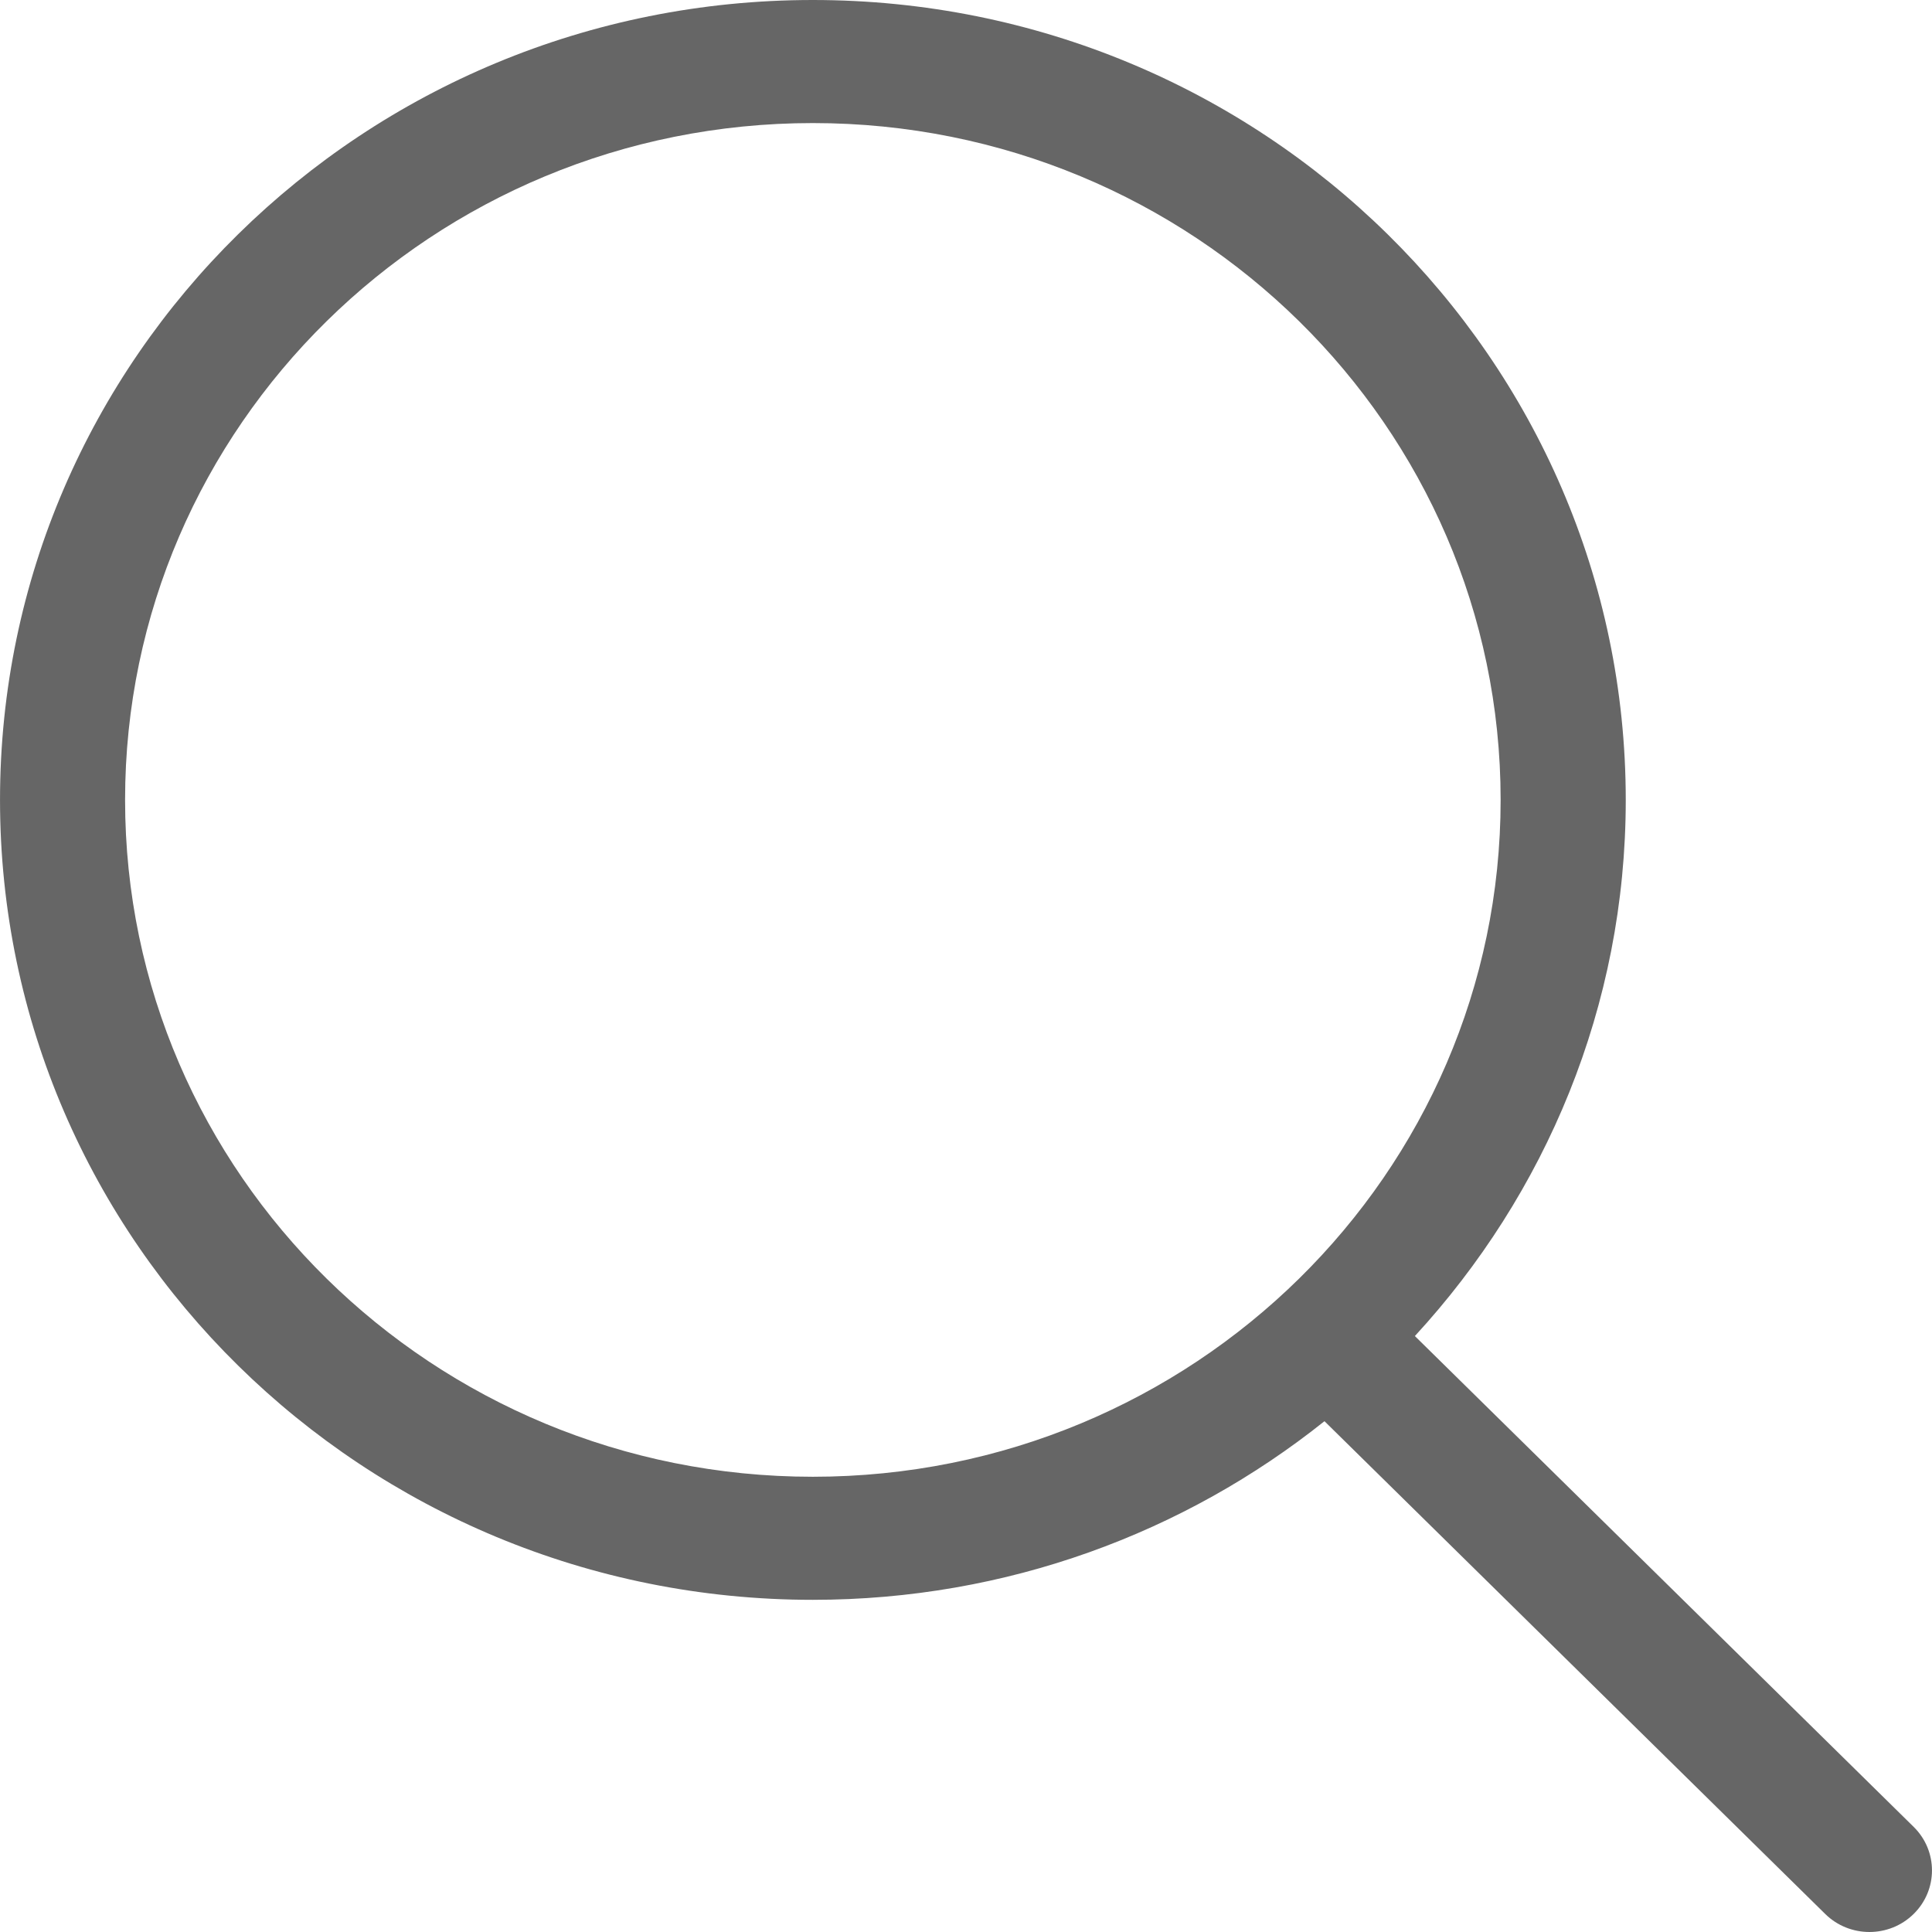
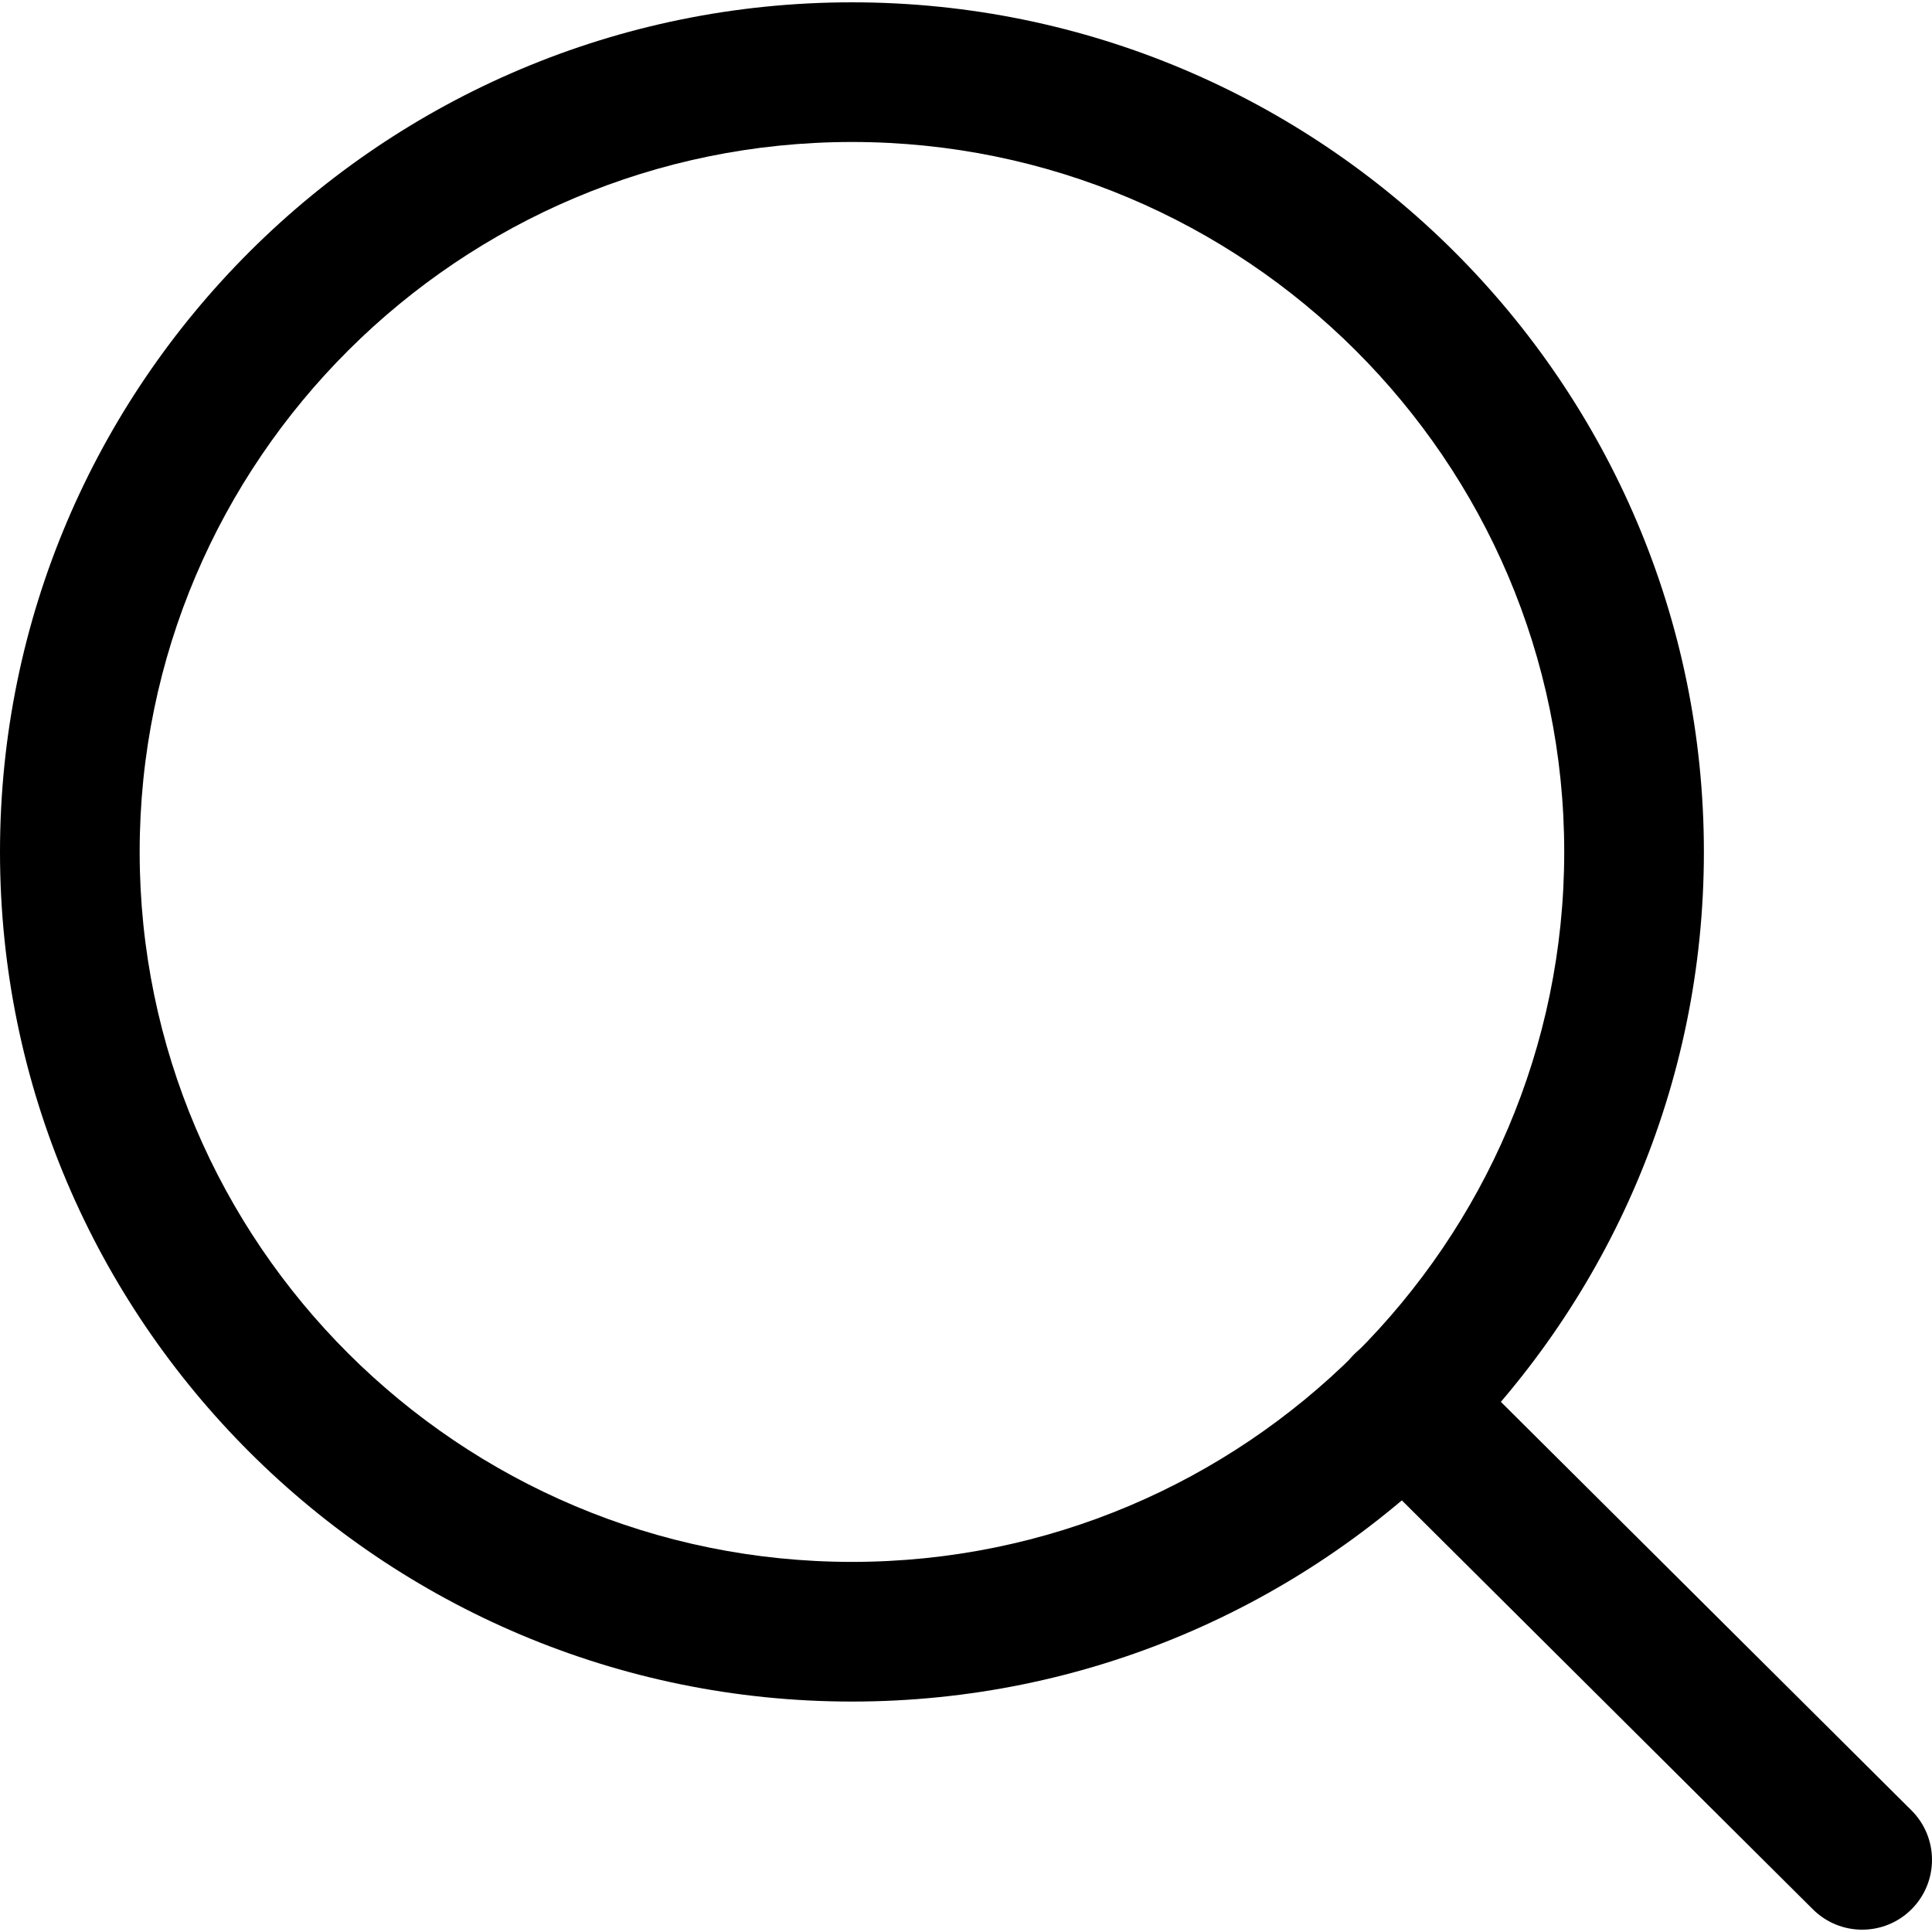
- <svg xmlns="http://www.w3.org/2000/svg" version="1.1" id="Capa_1" x="0px" y="0px" width="612.01px" height="612.01px" viewBox="0 0 612.01 612.01" style="enable-background:new 0 0 612.01 612.01;" xml:space="preserve">
+ <svg xmlns="http://www.w3.org/2000/svg" version="1.1" id="Capa_1" x="0px" y="0px" viewBox="0 0 511.999 511.999" style="enable-background:new 0 0 511.999 511.999;" xml:space="preserve">
  <g>
-     <g id="_x34__4_">
-       <g>
-         <path d="M606.209,578.714L448.198,423.228C489.576,378.272,515,318.817,515,253.393C514.98,113.439,399.704,0,257.493,0     C115.282,0,0.006,113.439,0.006,253.393s115.276,253.393,257.487,253.393c61.445,0,117.801-21.253,162.068-56.586     l158.624,156.099c7.729,7.614,20.277,7.614,28.006,0C613.938,598.686,613.938,586.328,606.209,578.714z M257.493,467.8     c-120.326,0-217.869-95.993-217.869-214.407S137.167,38.986,257.493,38.986c120.327,0,217.869,95.993,217.869,214.407     S377.82,467.8,257.493,467.8z" fill="rgba(0, 0, 0, 0.6)" />
-       </g>
+     <g>
+       <path d="M225.773,0.616C101.283,0.616,0,101.622,0,225.773s101.284,225.157,225.773,225.157s225.774-101.006,225.774-225.157    S350.263,0.616,225.773,0.616z M225.773,413.917c-104.084,0-188.761-84.406-188.761-188.145    c0-103.745,84.677-188.145,188.761-188.145s188.761,84.4,188.761,188.145C414.535,329.511,329.858,413.917,225.773,413.917z" />
+     </g>
+   </g>
+   <g>
+     <g>
+       <path d="M506.547,479.756L385.024,358.85c-7.248-7.205-18.963-7.174-26.174,0.068c-7.205,7.248-7.174,18.962,0.068,26.174    l121.523,120.906c3.615,3.59,8.328,5.385,13.053,5.385c4.756,0,9.506-1.82,13.121-5.453    C513.82,498.681,513.789,486.967,506.547,479.756z" />
    </g>
  </g>
  <g>
</g>
  <g>
</g>
  <g>
</g>
  <g>
</g>
  <g>
</g>
  <g>
</g>
  <g>
</g>
  <g>
</g>
  <g>
</g>
  <g>
</g>
  <g>
</g>
  <g>
</g>
  <g>
</g>
  <g>
</g>
  <g>
</g>
</svg>
